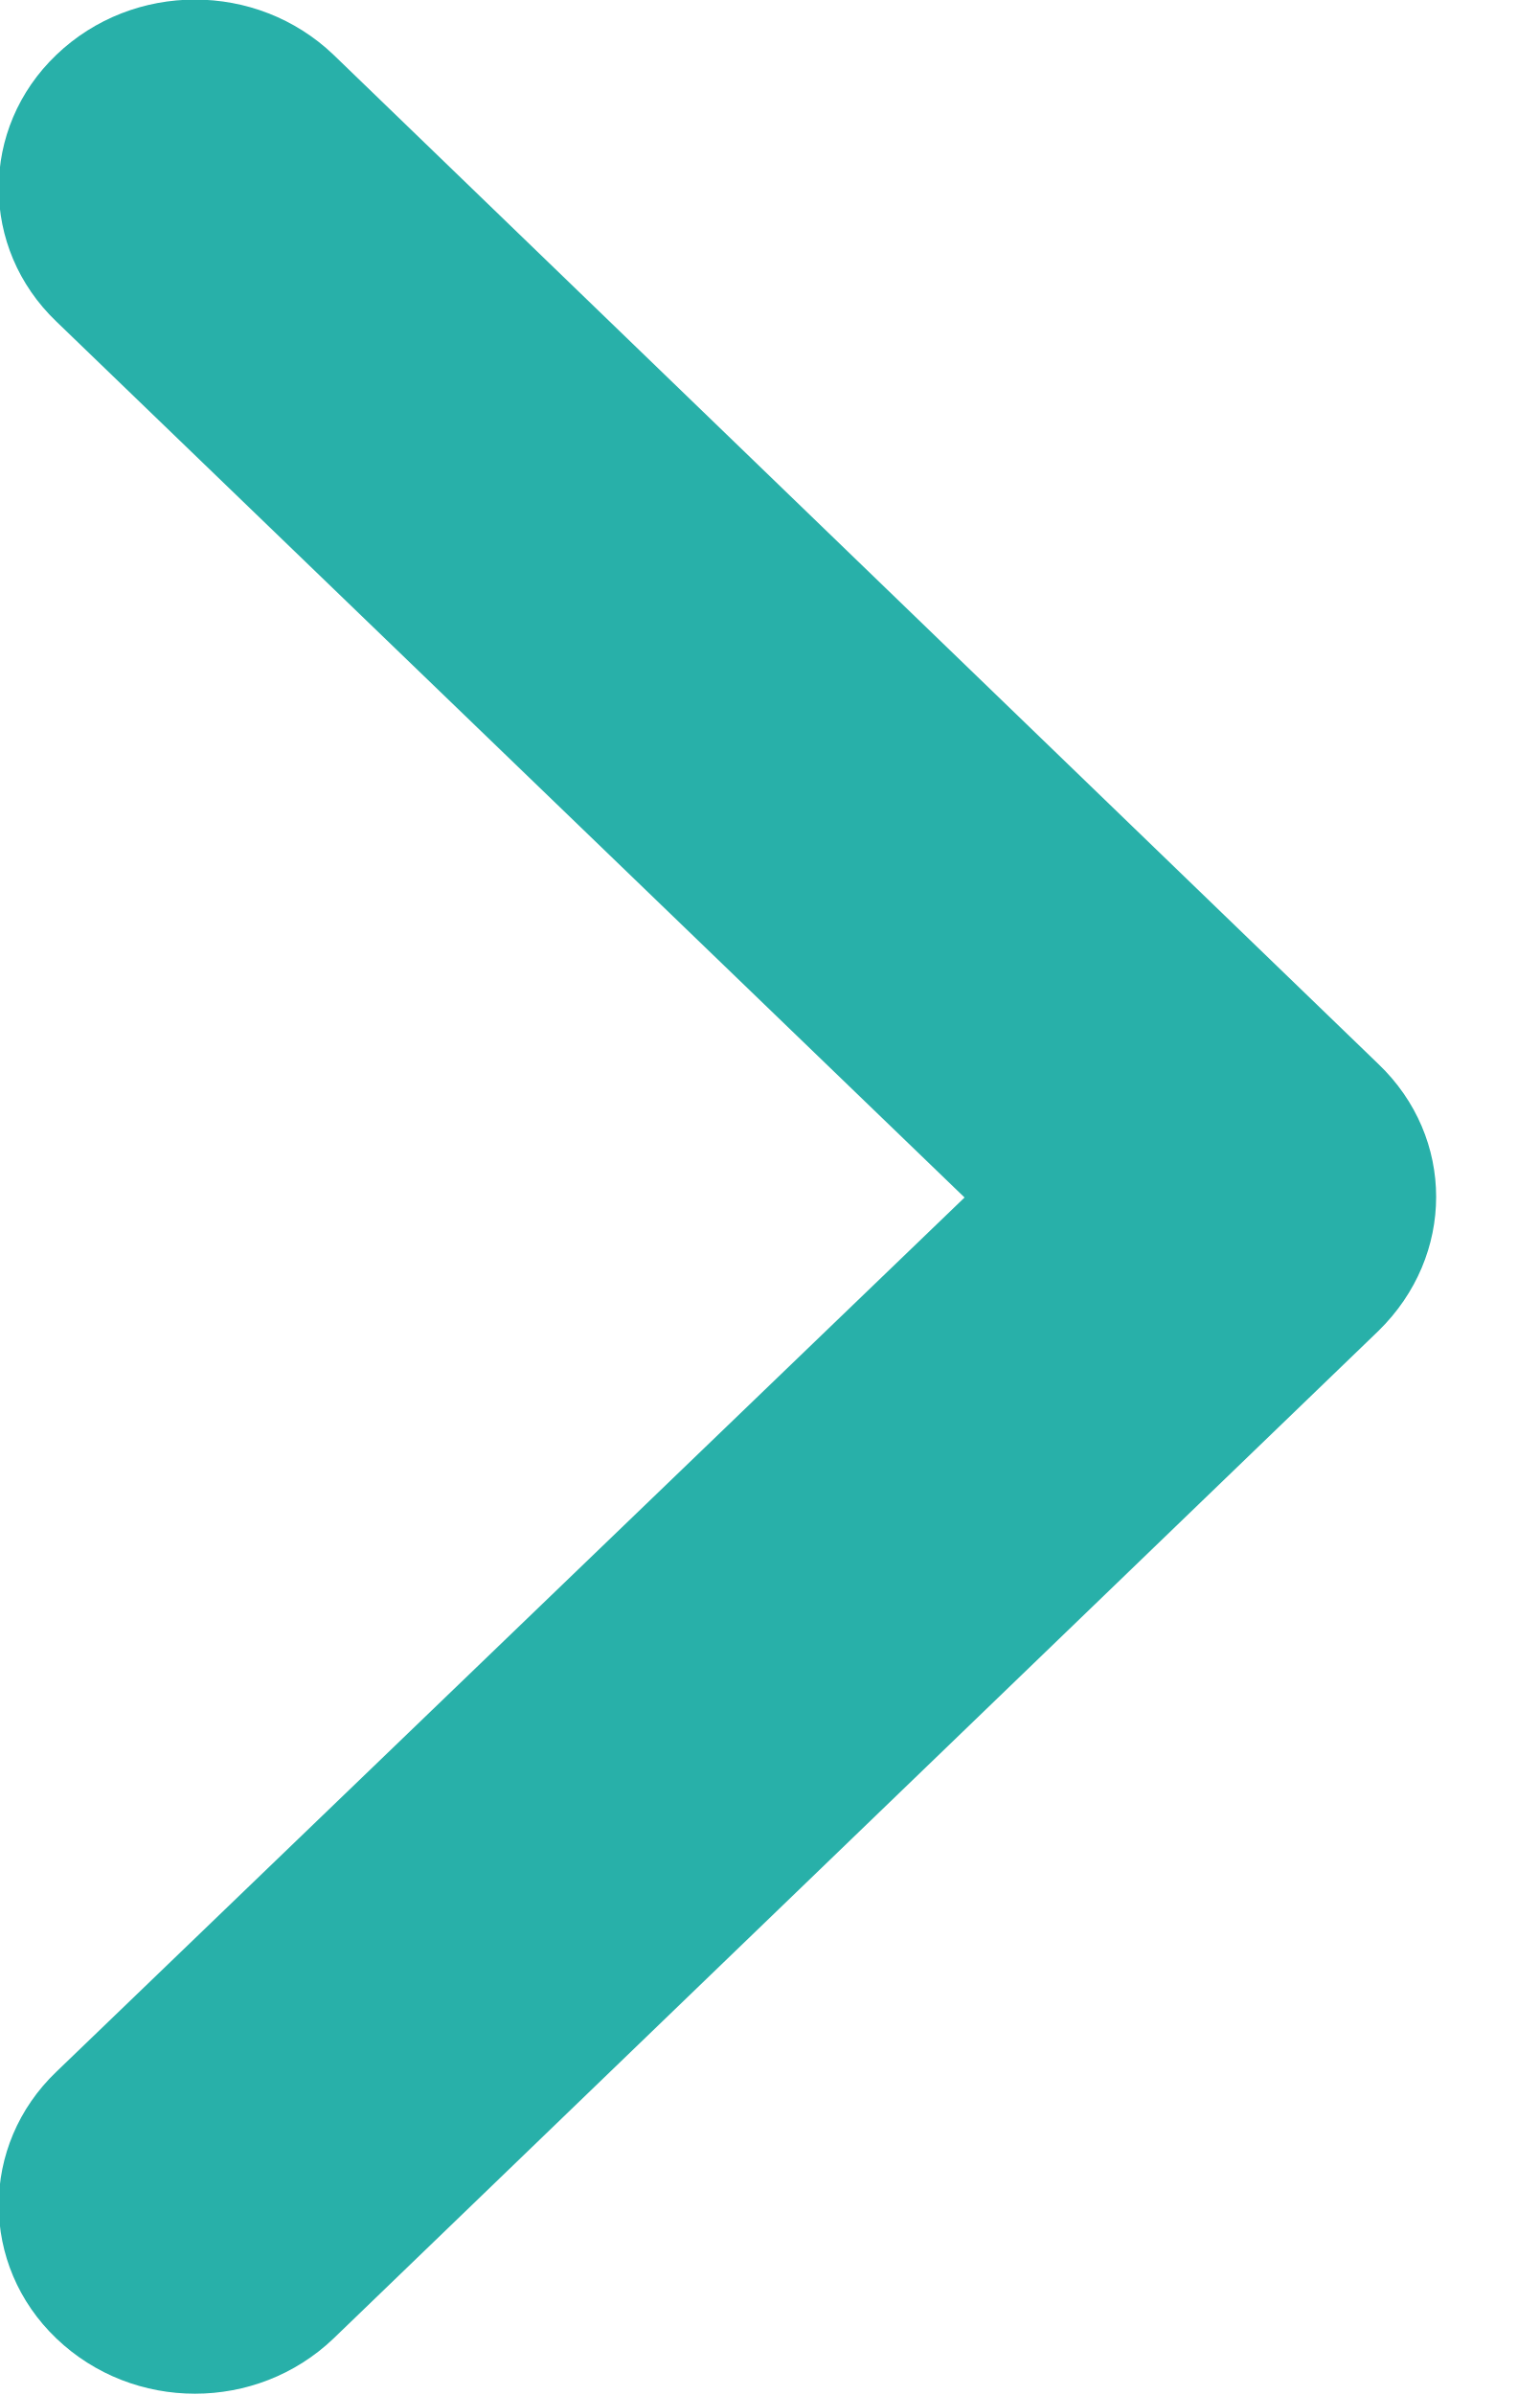
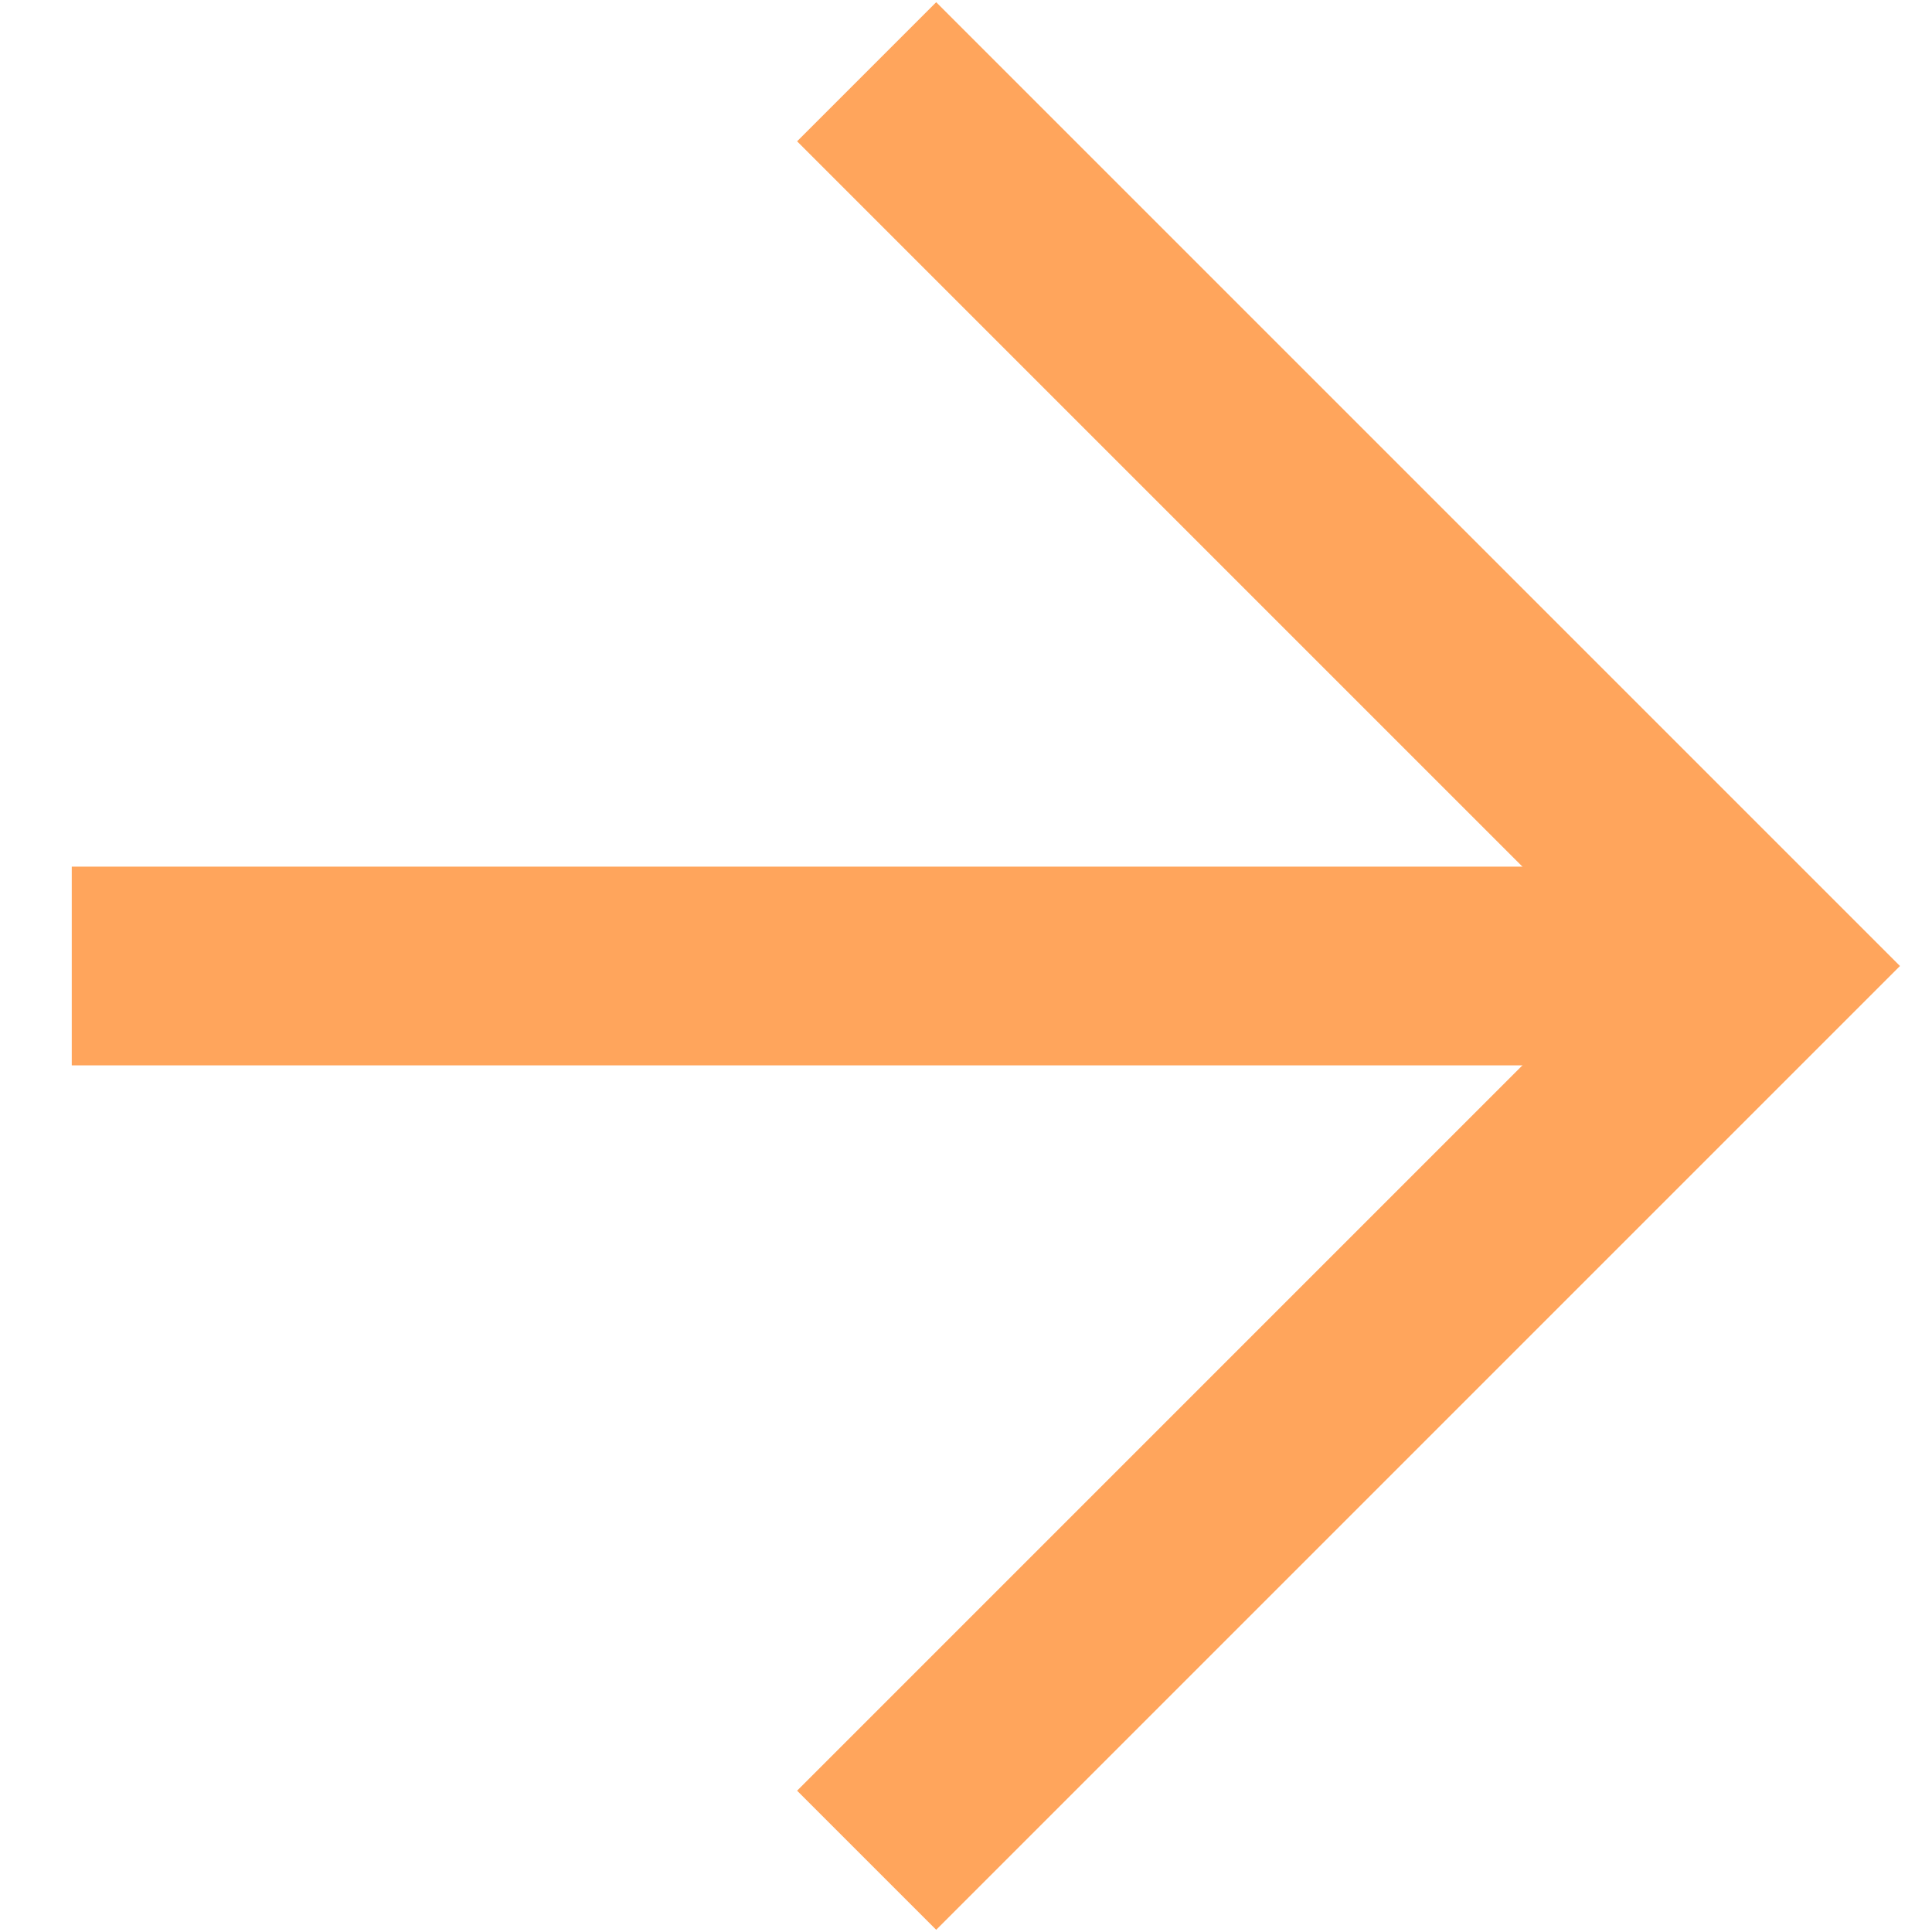
- <svg xmlns="http://www.w3.org/2000/svg" width="9" height="14" viewBox="0 0 9 14" fill="none">
-   <defs />
-   <path id="Arrow" d="M8.06 7.78L1.95 13.67C1.5 14.1 0.78 14.1 0.33 13.67C-0.12 13.24 -0.12 12.54 0.33 12.11L5.64 7L0.33 1.88C-0.12 1.45 -0.12 0.75 0.33 0.32C0.78 -0.11 1.5 -0.11 1.95 0.32L8.06 6.22C8.51 6.65 8.51 7.34 8.06 7.78Z" fill="#28B0A9" fill-opacity="1" fill-rule="evenodd" />
+ <svg xmlns="http://www.w3.org/2000/svg" width="14" height="14" viewBox="0 0 14 14" fill="none">
+   <path d="M5.776 12.976L11.752 7L5.776 1.024L6.784 0.016L13.768 7L6.784 13.984L5.776 12.976Z" fill="#FFA55C" />
+   <path d="M12.76 6.28L12.76 7.72L0.52 7.72L0.52 6.28L12.76 6.28Z" fill="#FFA55C" />
</svg>
